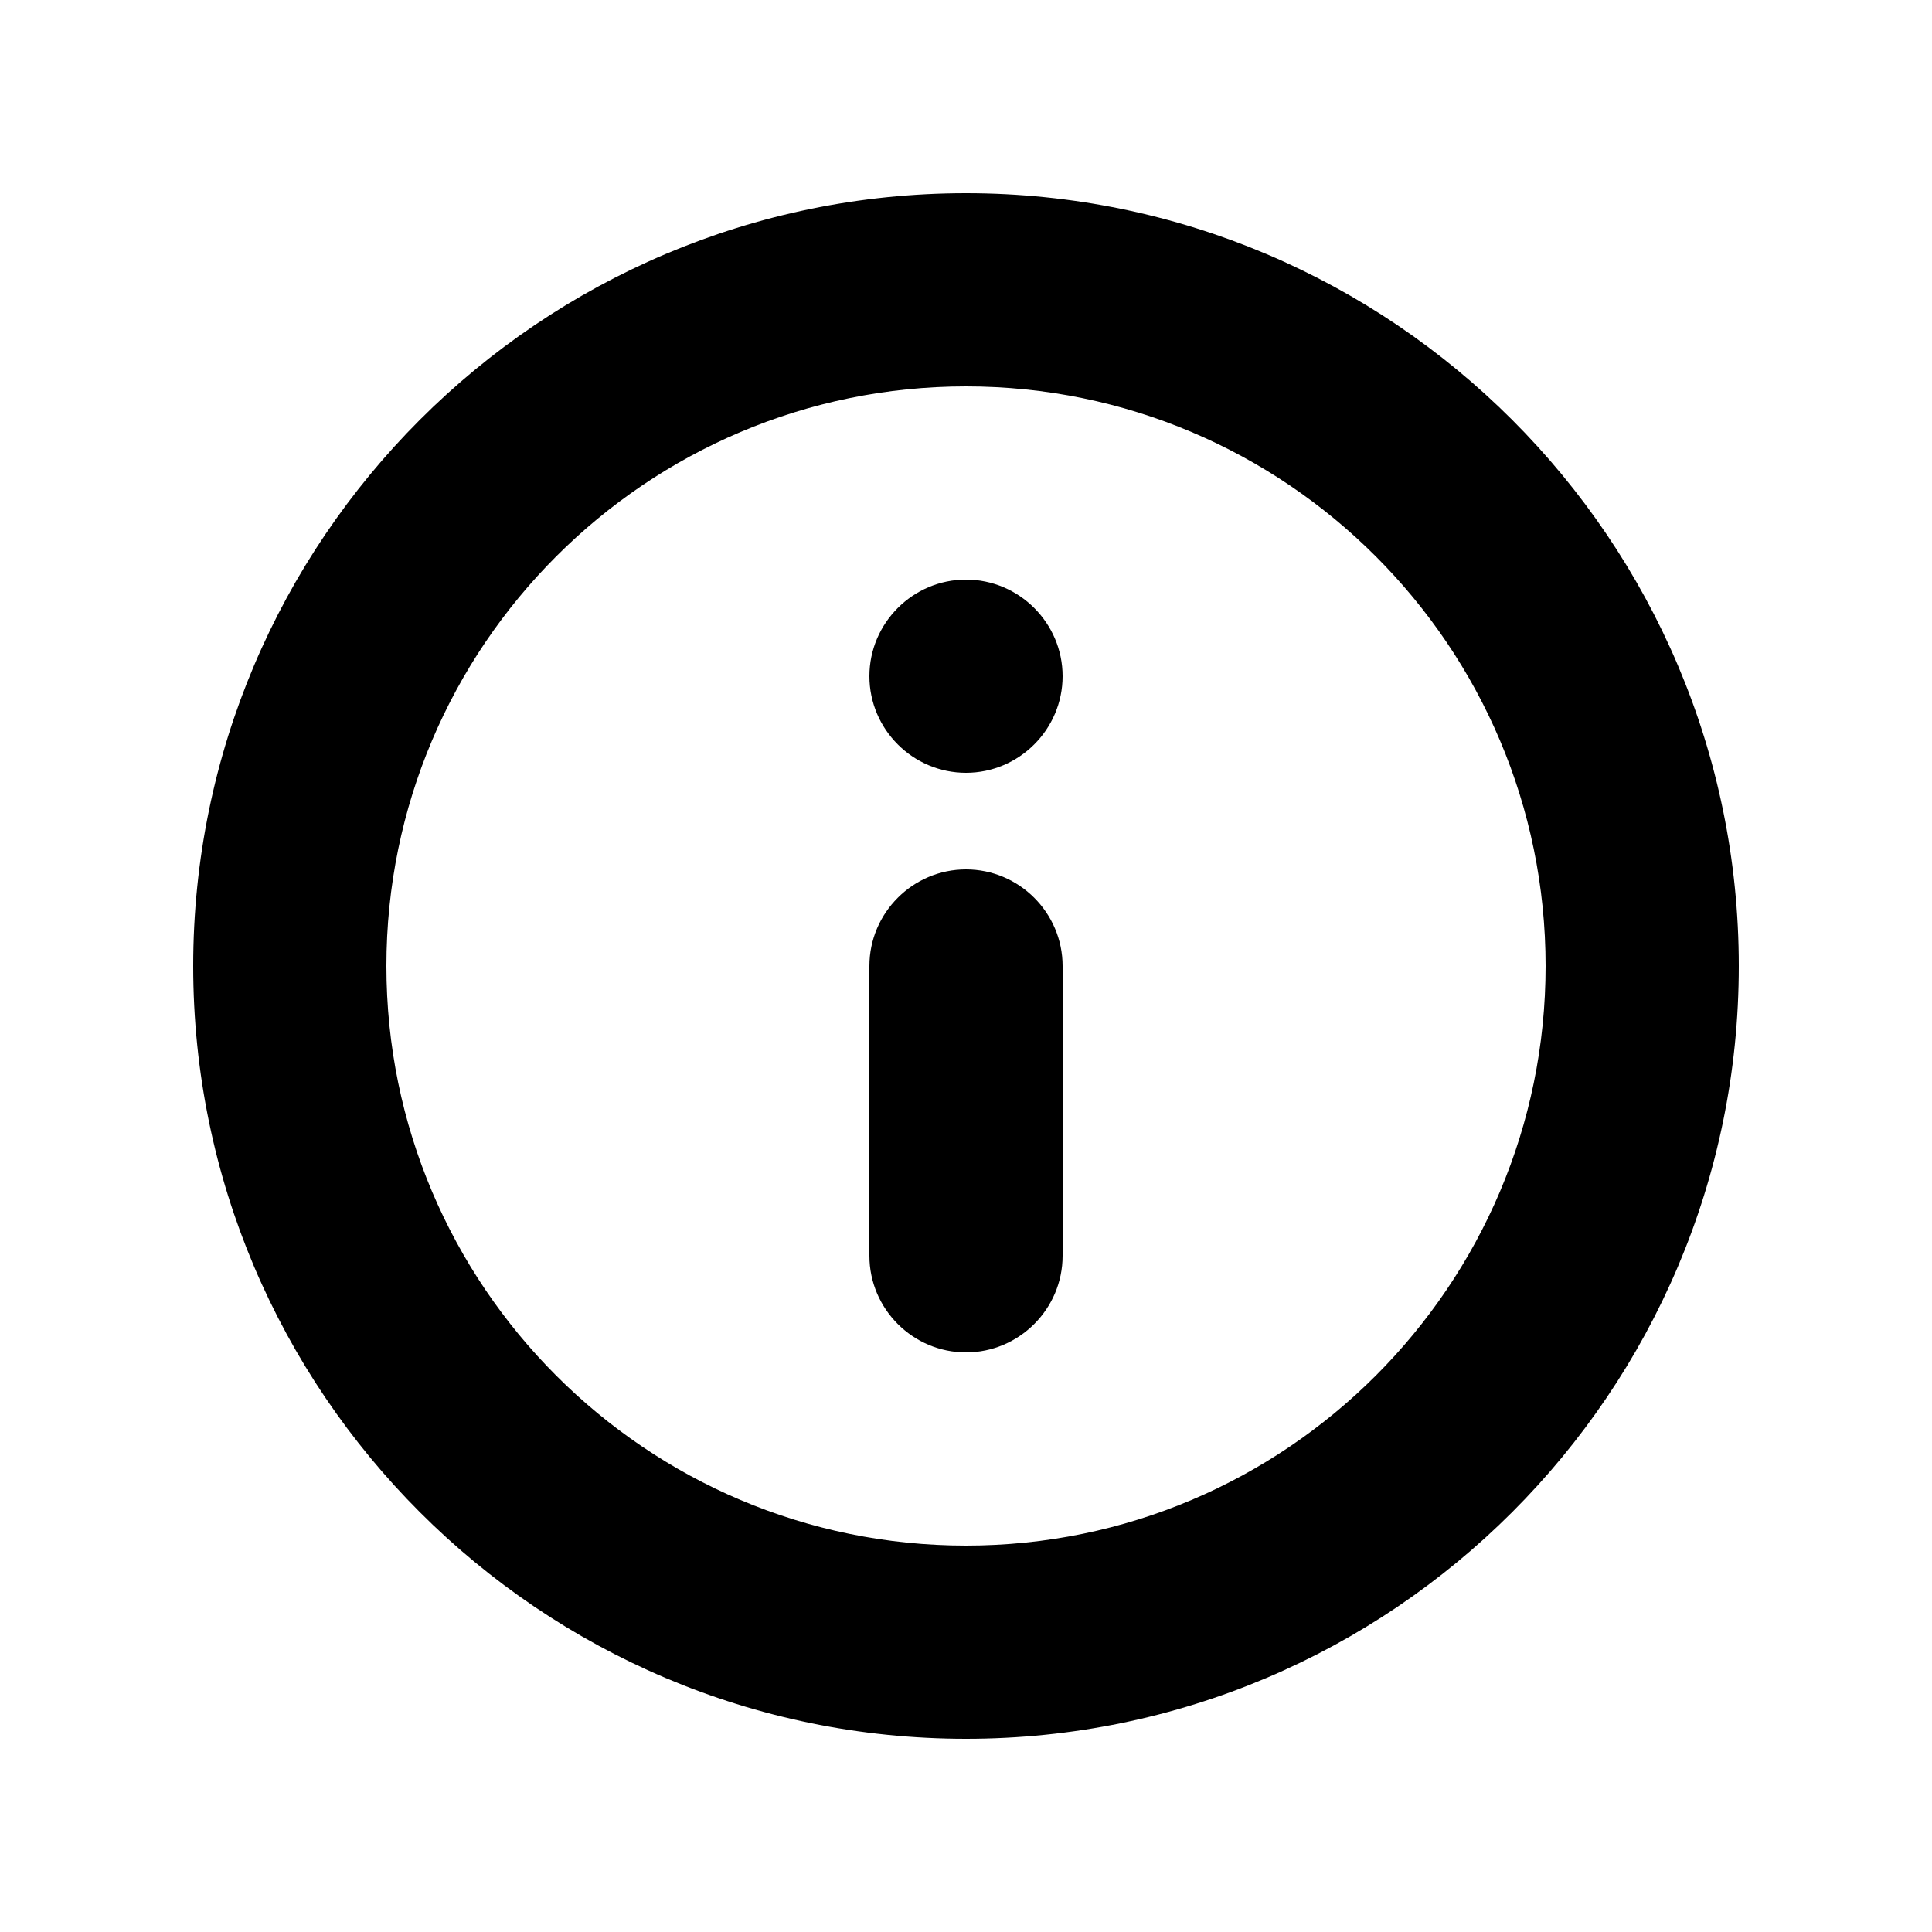
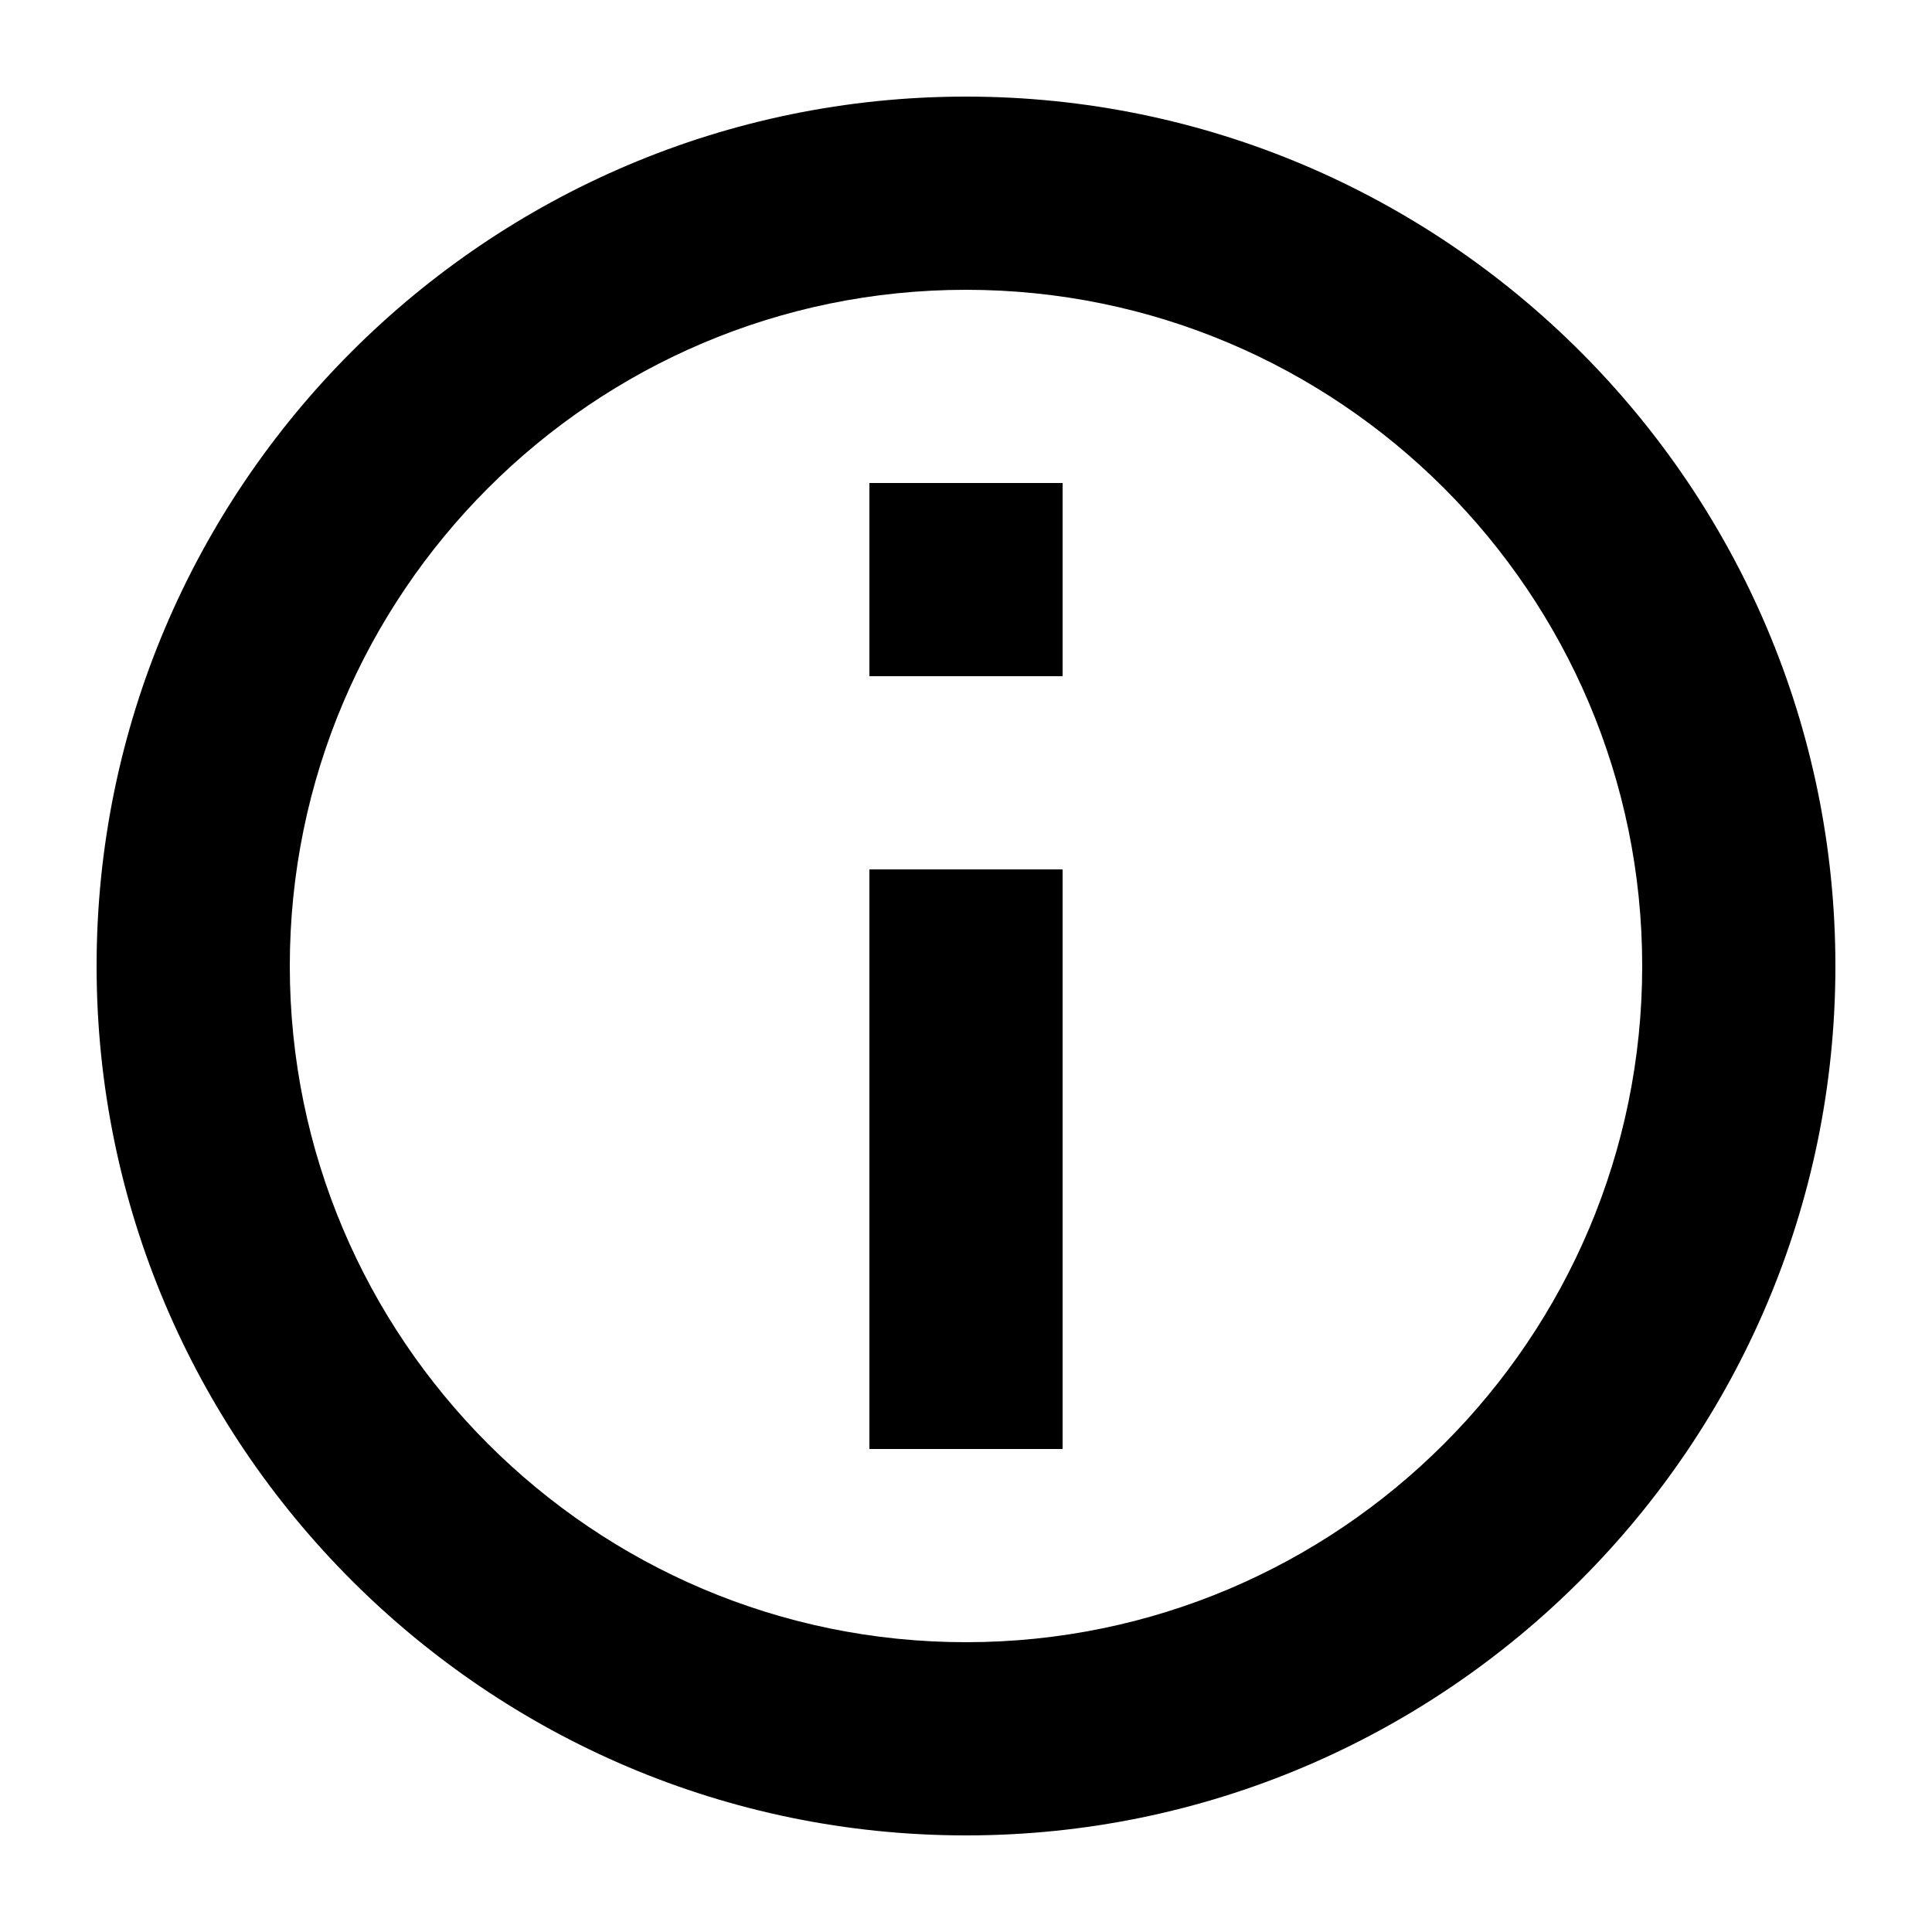
<svg xmlns="http://www.w3.org/2000/svg" width="20" height="20" fill="currentColor" viewBox="0 0 20 20">
-   <path d="M11 7c0 .55-.45 1-1 1s-1-.45-1-1 .45-1 1-1 1 .45 1 1m-1 2c-.55 0-1 .45-1 1v3c0 .55.45 1 1 1s1-.45 1-1v-3c0-.55-.45-1-1-1m8 1c0 4.41-3.59 8-8 8s-8-3.59-8-8 3.59-8 8-8 8 3.59 8 8m-2 0c0-3.31-2.69-6-6-6s-6 2.69-6 6 2.69 6 6 6 6-2.69 6-6" />
+   <path d="M10 1c-4.96 0-9 4.04-9 9s4.04 9 9 9 9-4.04 9-9-4.04-9-9-9m0 16c-3.86 0-7-3.14-7-7s3.14-7 7-7 7 3.14 7 7-3.14 7-7 7M9 9h2v6H9zm0-4h2v2H9z" />
</svg>
